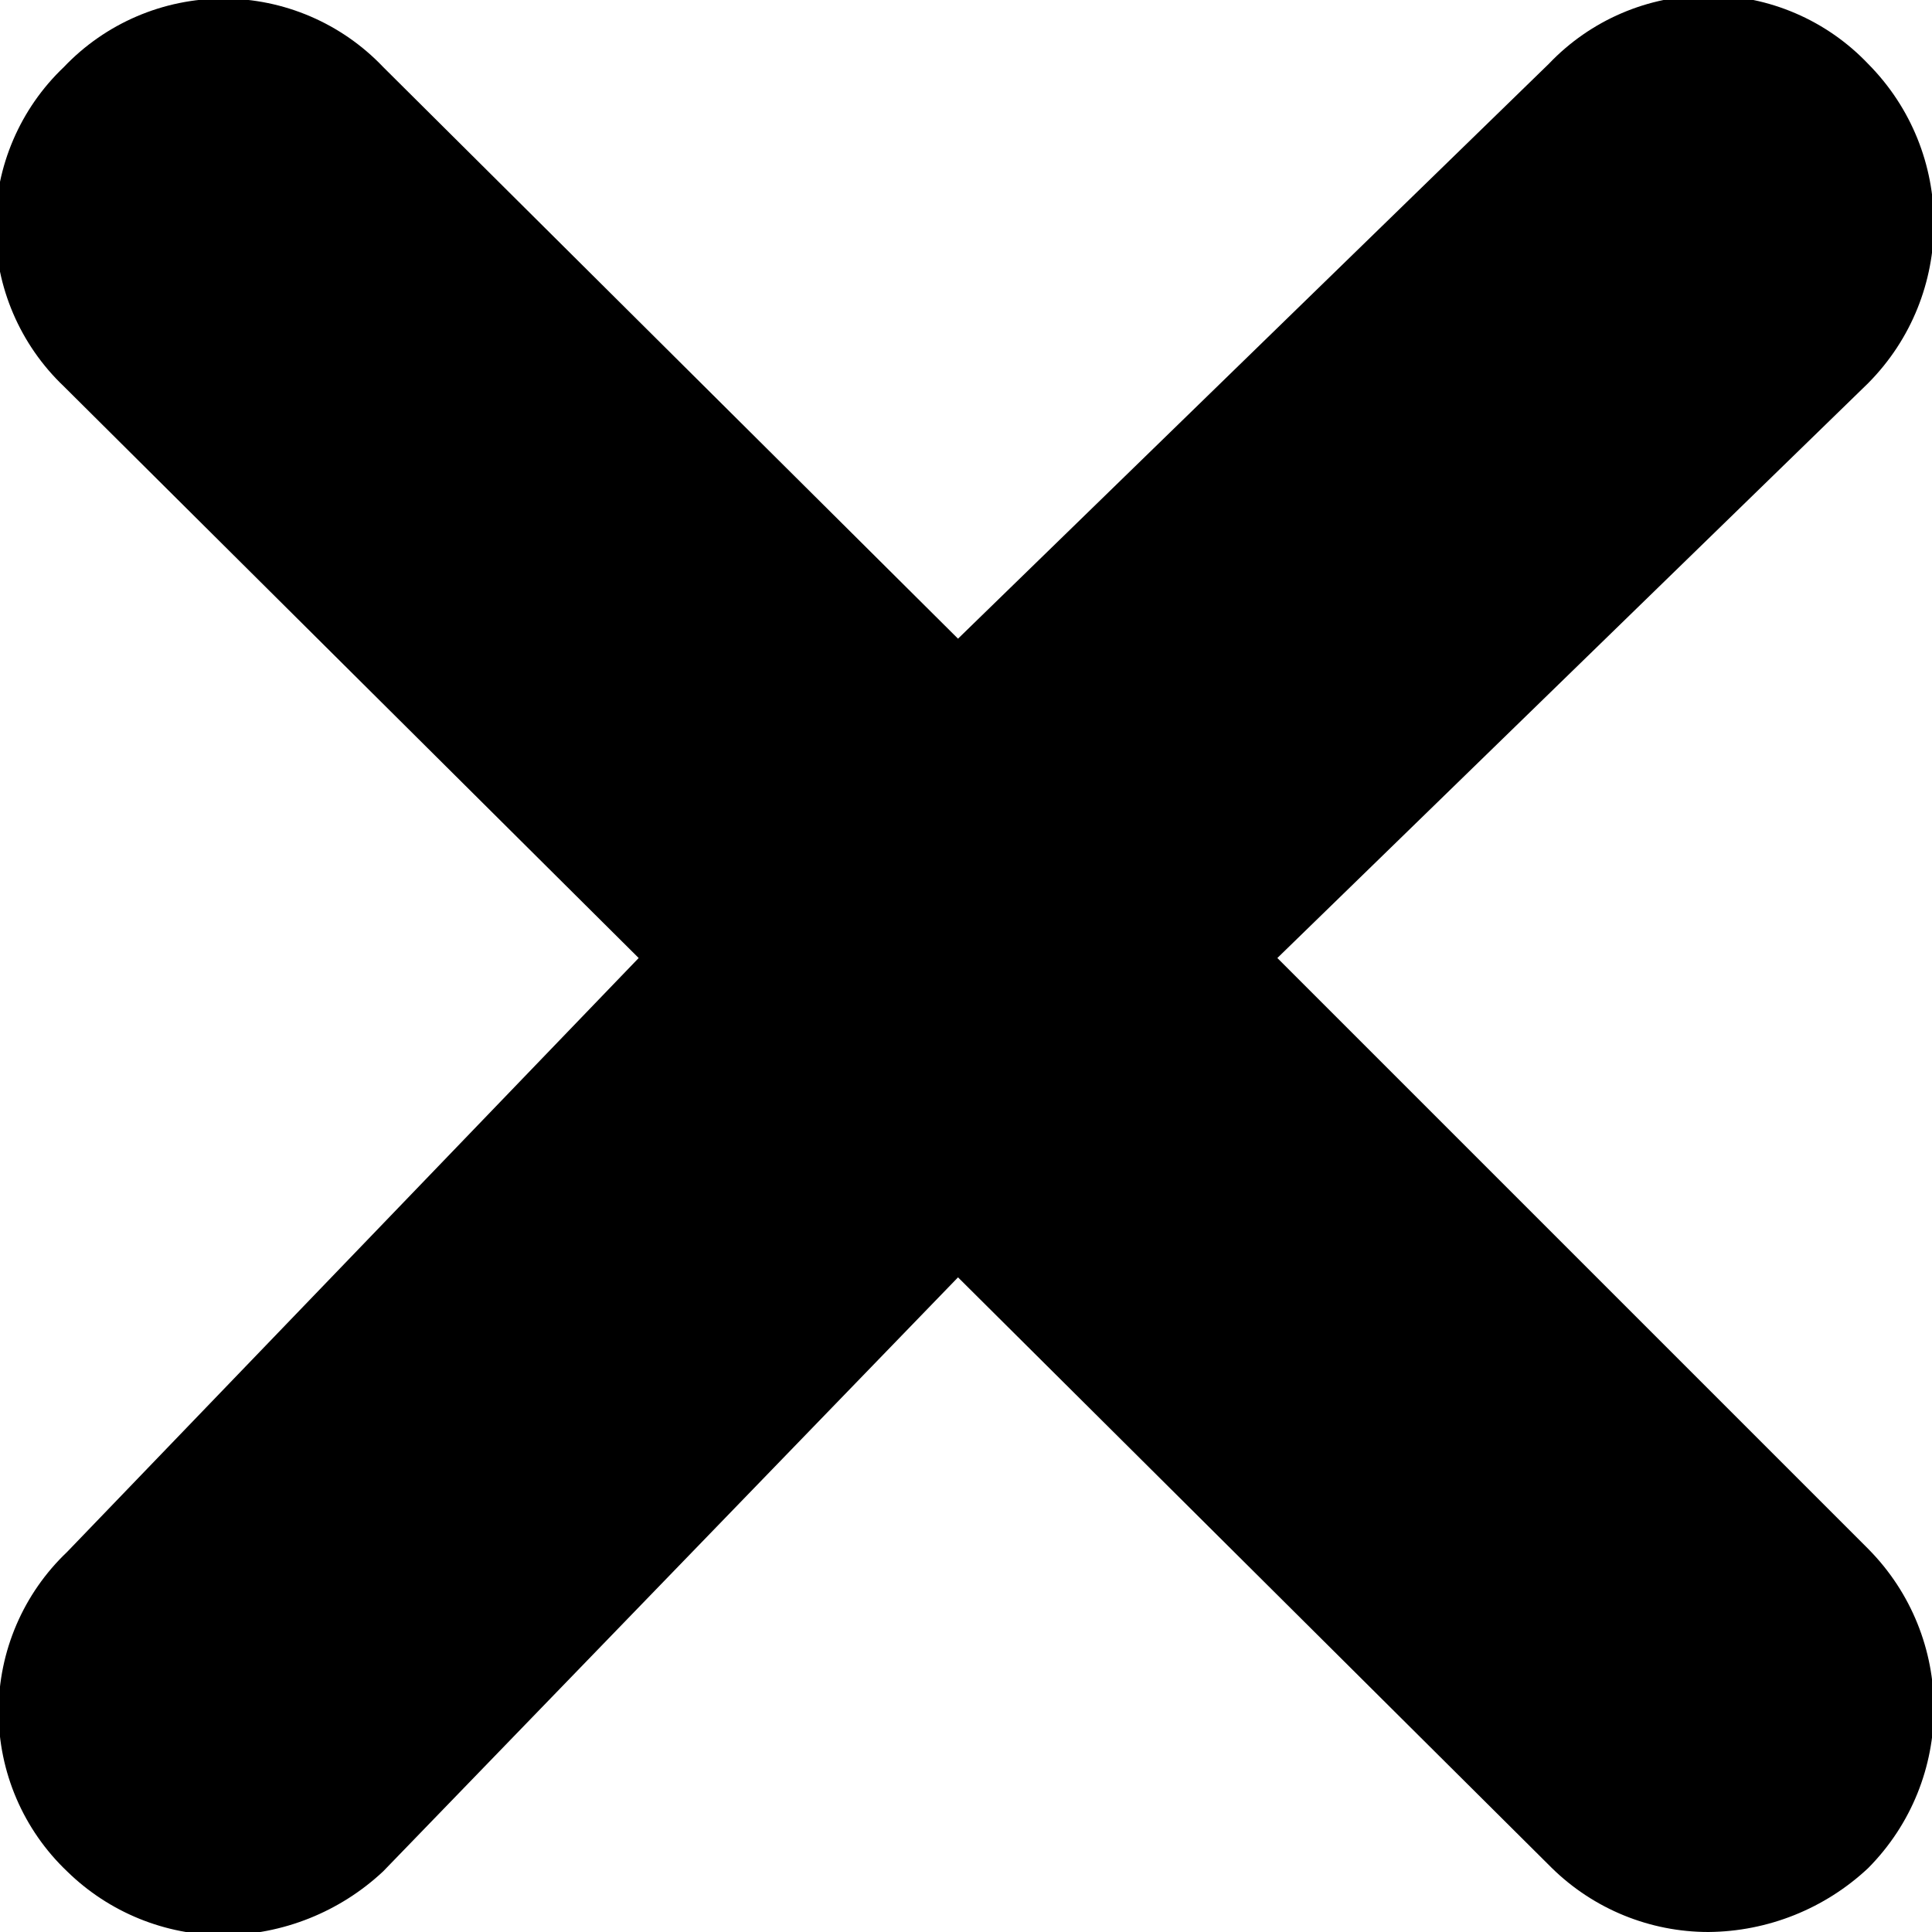
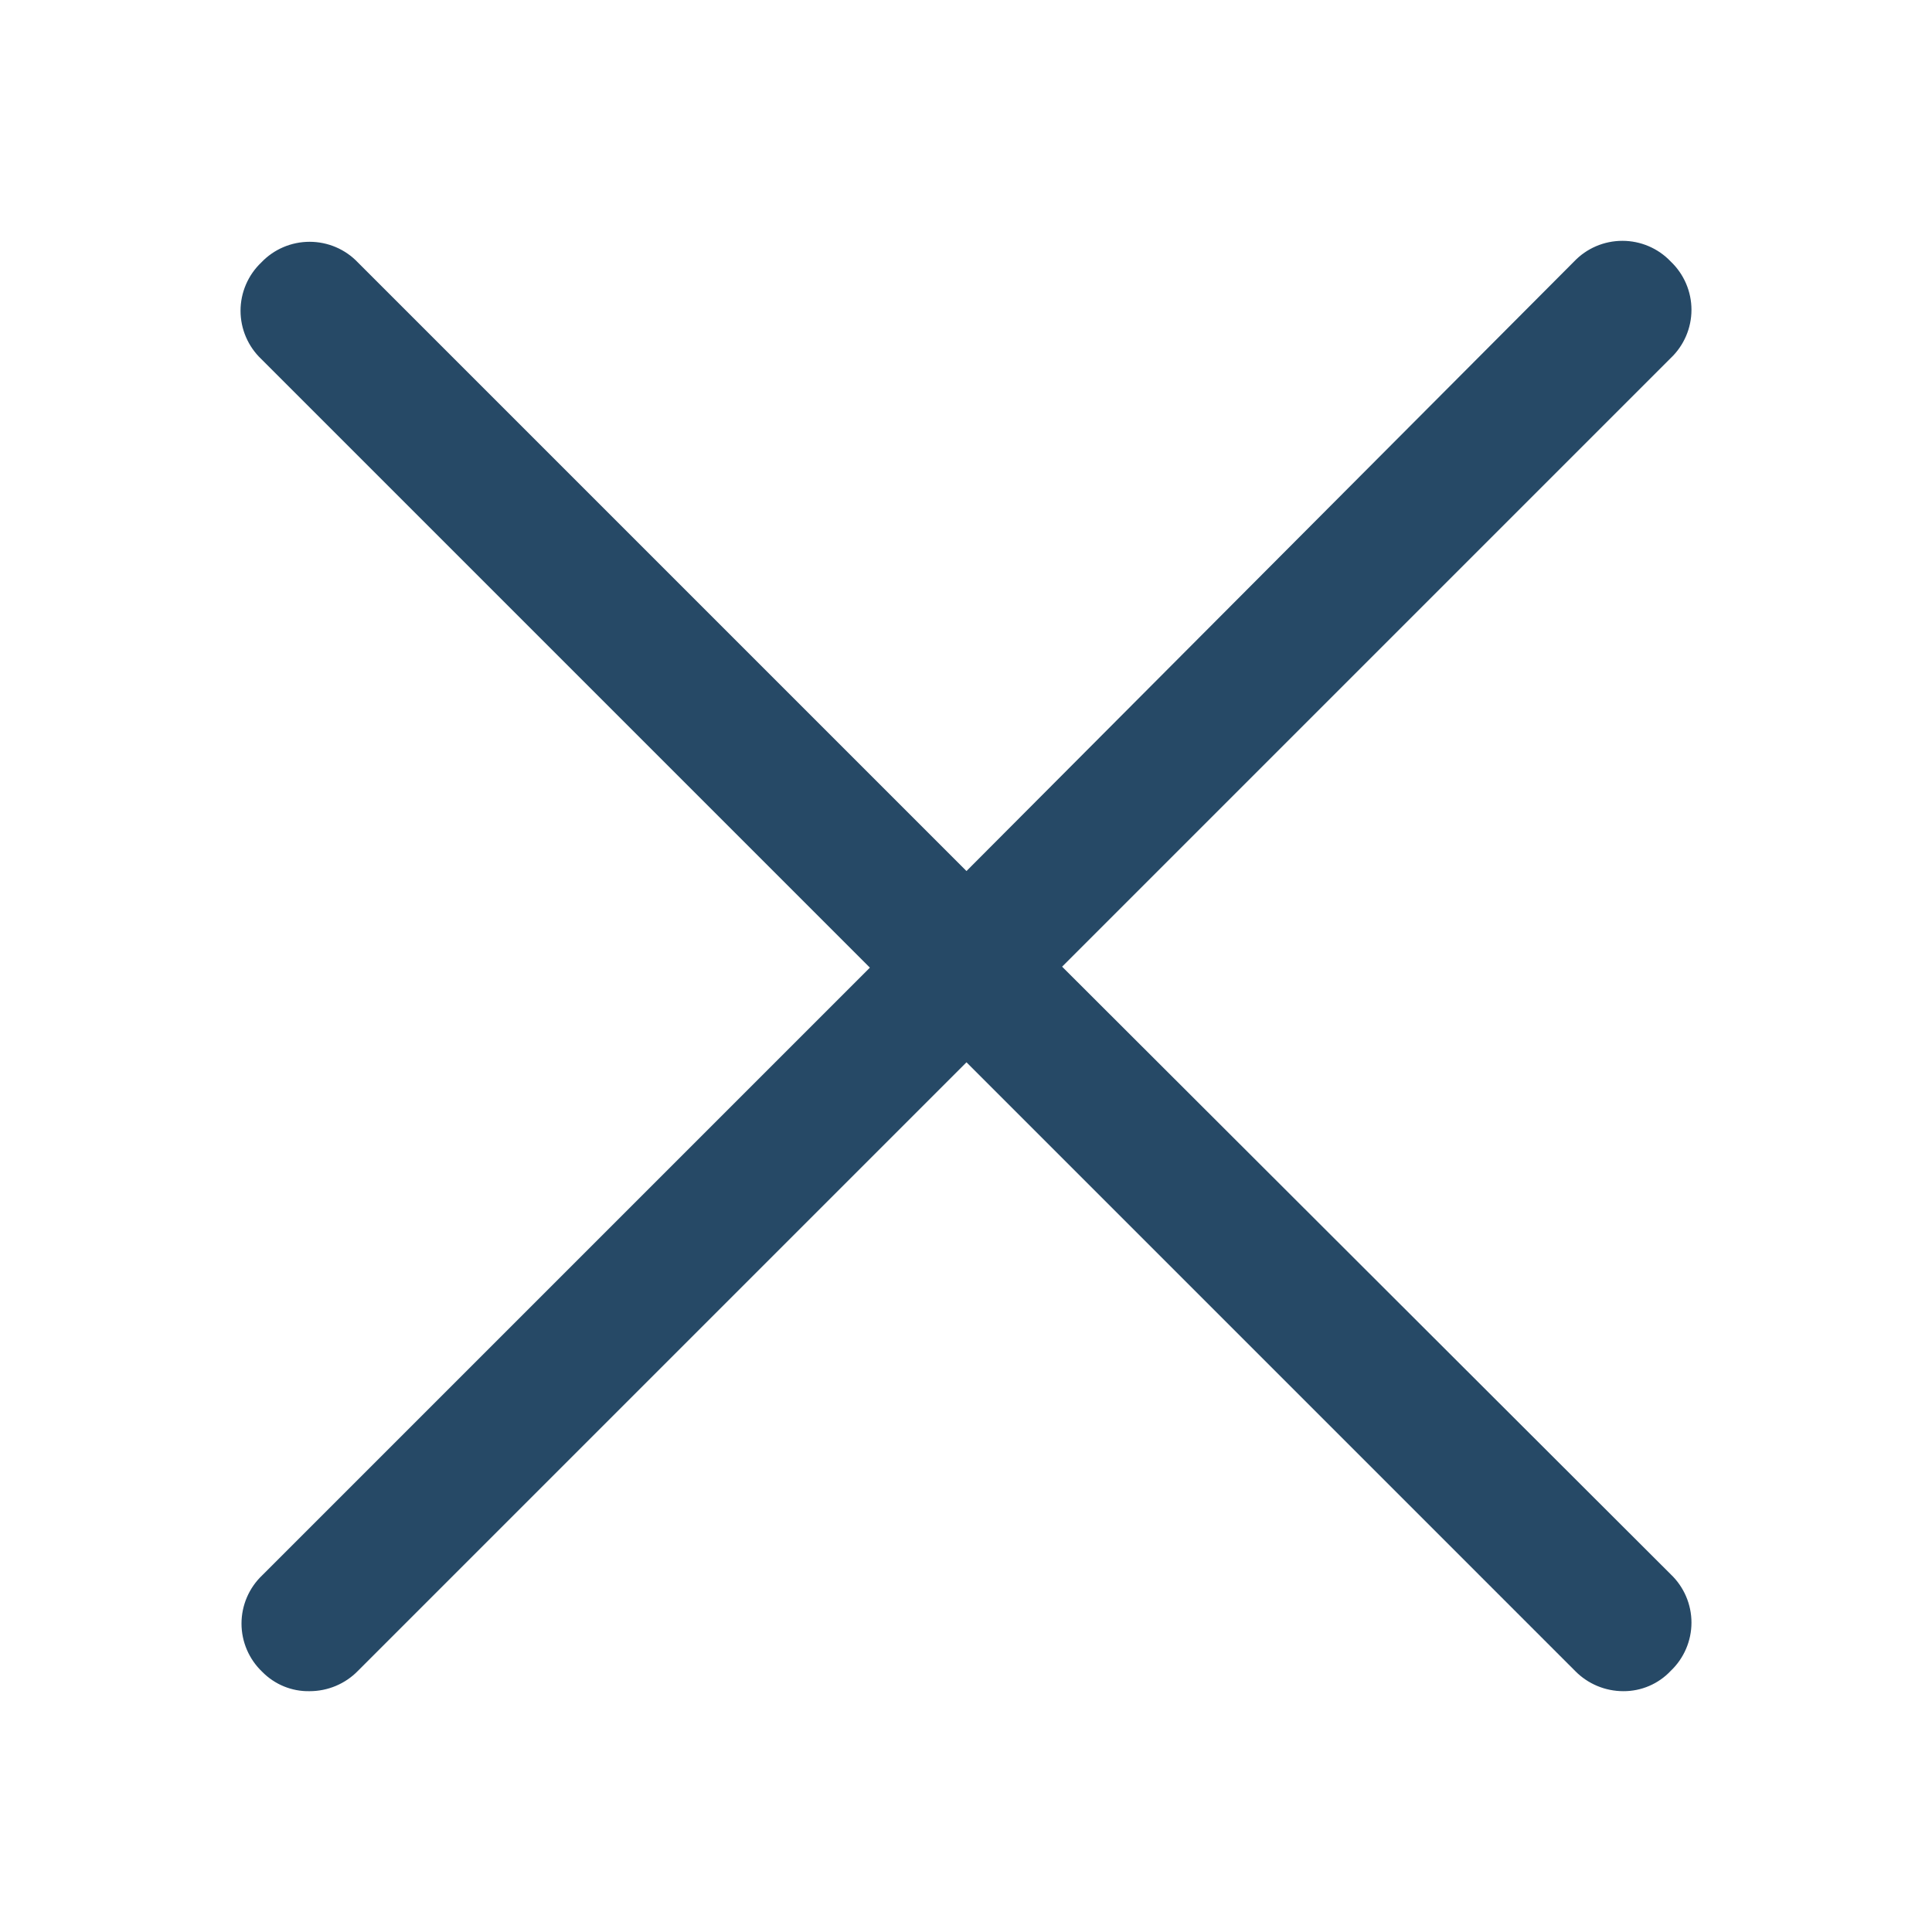
- <svg xmlns="http://www.w3.org/2000/svg" viewBox="0 0 6.05 6.05">
-   <path d="M4 3l1.85-1.8a.71.71 0 000-1 .69.69 0 00-1 0L3 2 1.2.21a.69.69 0 00-1 0 .69.69 0 000 1L2 3 .21 4.86a.69.69 0 000 1 .7.7 0 00.49.2.74.74 0 00.5-.2L3 4l1.86 1.85a.7.7 0 00.49.2.74.74 0 00.5-.2.71.71 0 000-1z" data-name="Layer 2" />
+ <svg xmlns="http://www.w3.org/2000/svg" width="20" height="20" viewBox="0 0 20 20">
+   <path fill="#264966" d="M10.995,10.007 L17.295,3.707 C17.432,3.577 17.51,3.396 17.51,3.207 C17.51,3.018 17.432,2.837 17.295,2.707 C17.165,2.57 16.984,2.493 16.795,2.493 C16.606,2.493 16.425,2.57 16.295,2.707 L10.005,9.017 L3.705,2.717 C3.575,2.58 3.394,2.503 3.205,2.503 C3.016,2.503 2.835,2.58 2.705,2.717 C2.568,2.847 2.49,3.028 2.49,3.217 C2.49,3.406 2.568,3.587 2.705,3.717 L9.005,10.017 L2.715,16.307 C2.578,16.437 2.5,16.618 2.5,16.807 C2.5,16.996 2.578,17.177 2.715,17.307 C2.844,17.438 3.021,17.511 3.205,17.507 C3.393,17.507 3.573,17.432 3.705,17.297 L10.005,10.997 L16.305,17.297 C16.437,17.432 16.617,17.507 16.805,17.507 C16.99,17.508 17.168,17.432 17.295,17.297 C17.432,17.167 17.51,16.986 17.51,16.797 C17.51,16.608 17.432,16.427 17.295,16.297 L10.995,10.007 Z" />
</svg>
